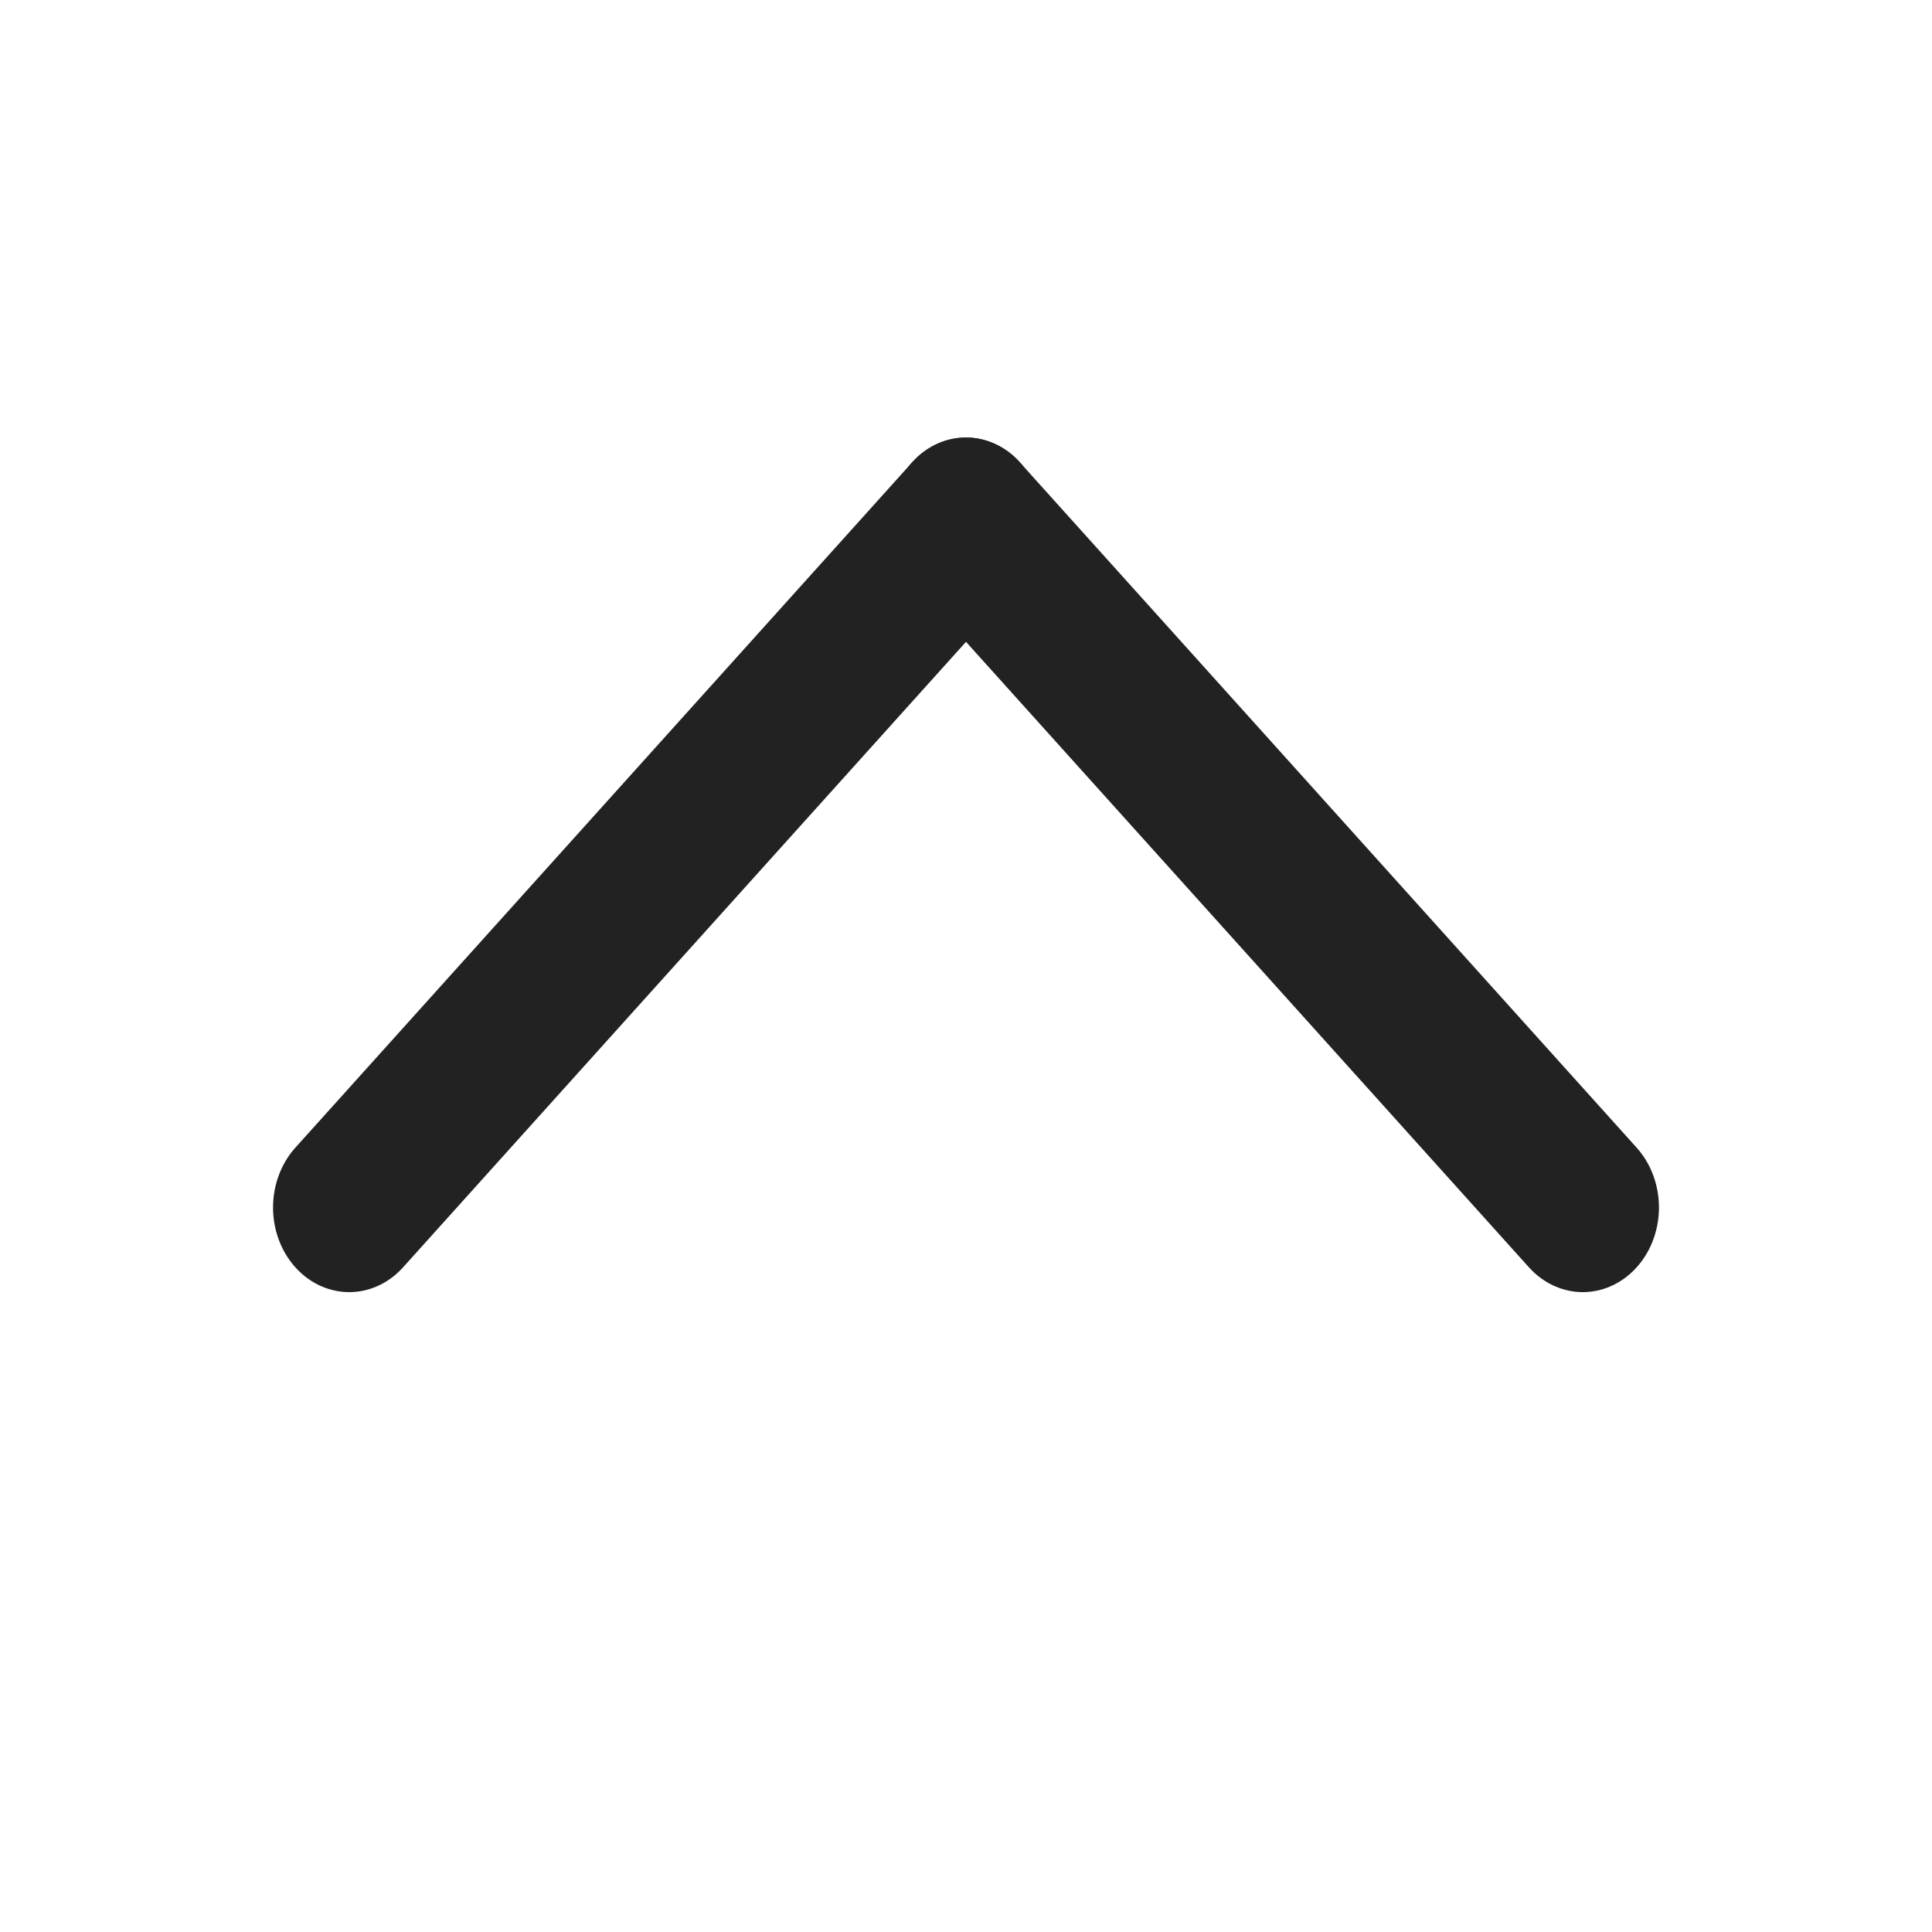
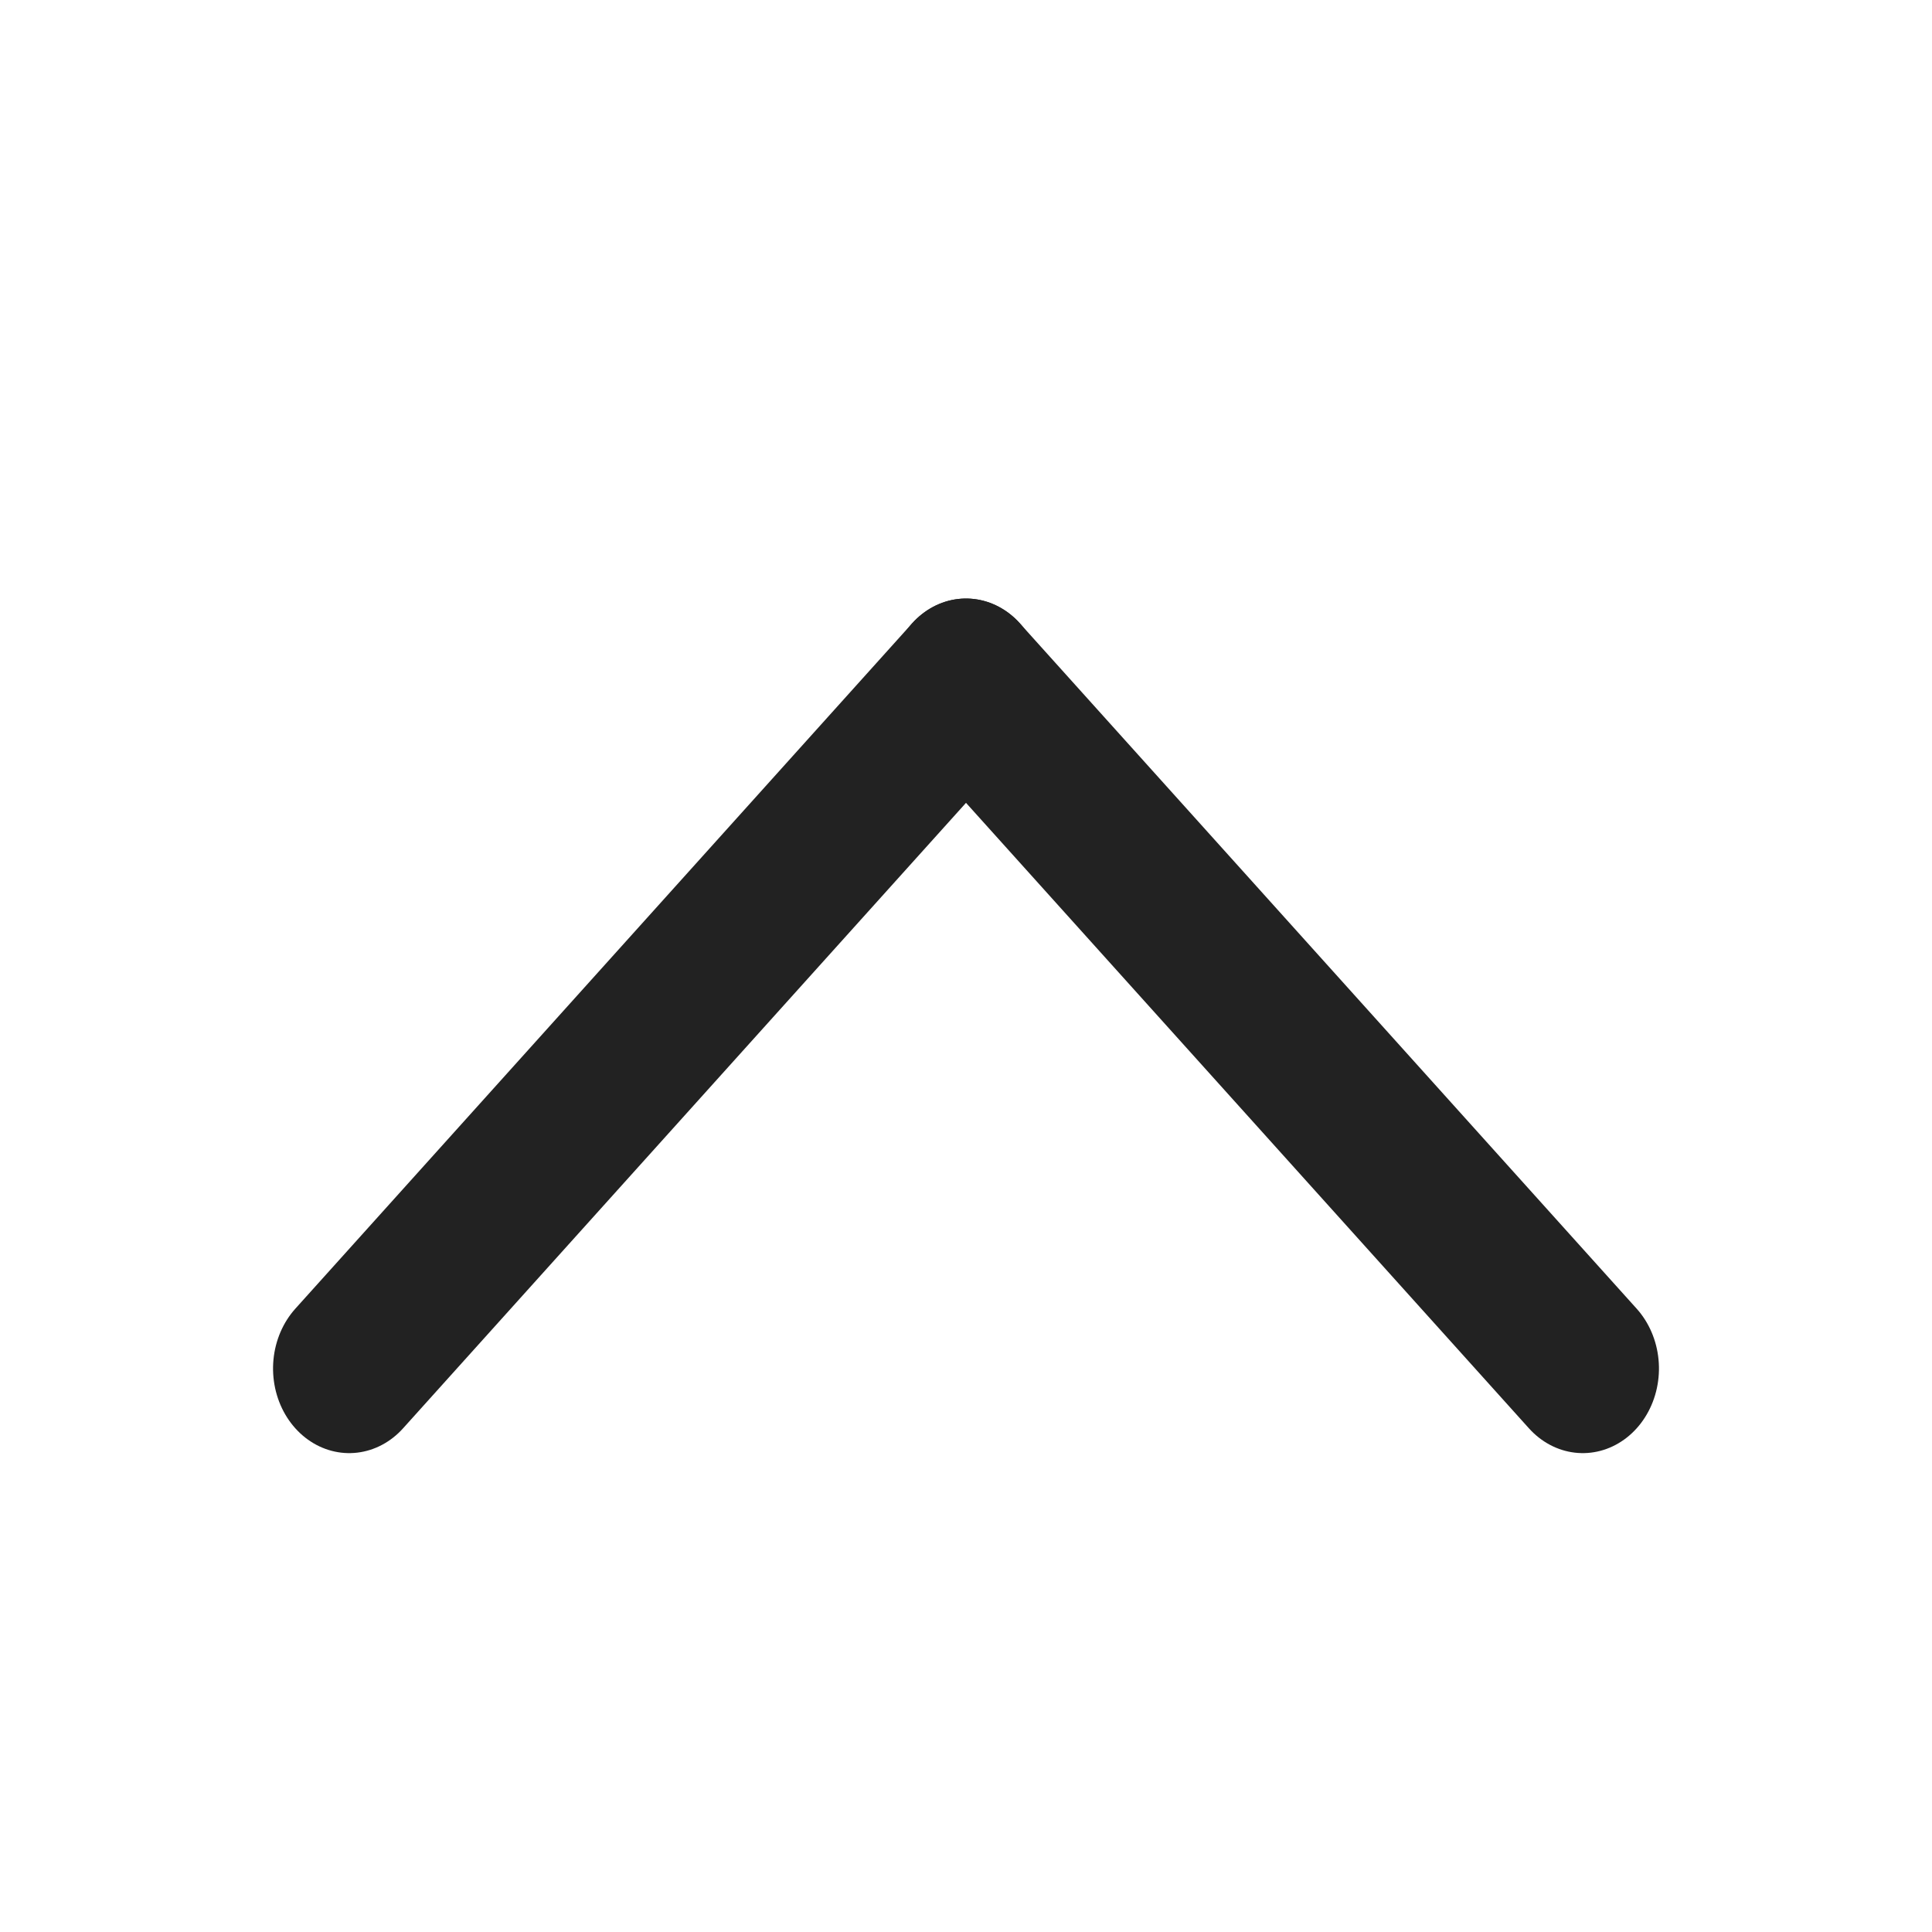
<svg xmlns="http://www.w3.org/2000/svg" width="24" height="24" viewBox="0 0 24 24" fill="none">
-   <line x1="1" y1="-1" x2="12.454" y2="-1" transform="matrix(-0.668965 -0.743294 0.668965 -0.743294 21 15)" stroke="#222222" stroke-width="2" stroke-linecap="round" />
-   <line x1="1" y1="-1" x2="12.454" y2="-1" transform="matrix(0.668965 -0.743294 -0.668965 -0.743294 3 15)" stroke="#222222" stroke-width="2" stroke-linecap="round" />
+   <line x1="1" y1="-1" x2="12.454" y2="-1" transform="matrix(-0.668965 -0.743294 0.668965 -0.743294 21 17)" stroke="#222222" stroke-width="2" stroke-linecap="round" />
+   <line x1="1" y1="-1" x2="12.454" y2="-1" transform="matrix(0.668965 -0.743294 -0.668965 -0.743294 3 17)" stroke="#222222" stroke-width="2" stroke-linecap="round" />
</svg>
